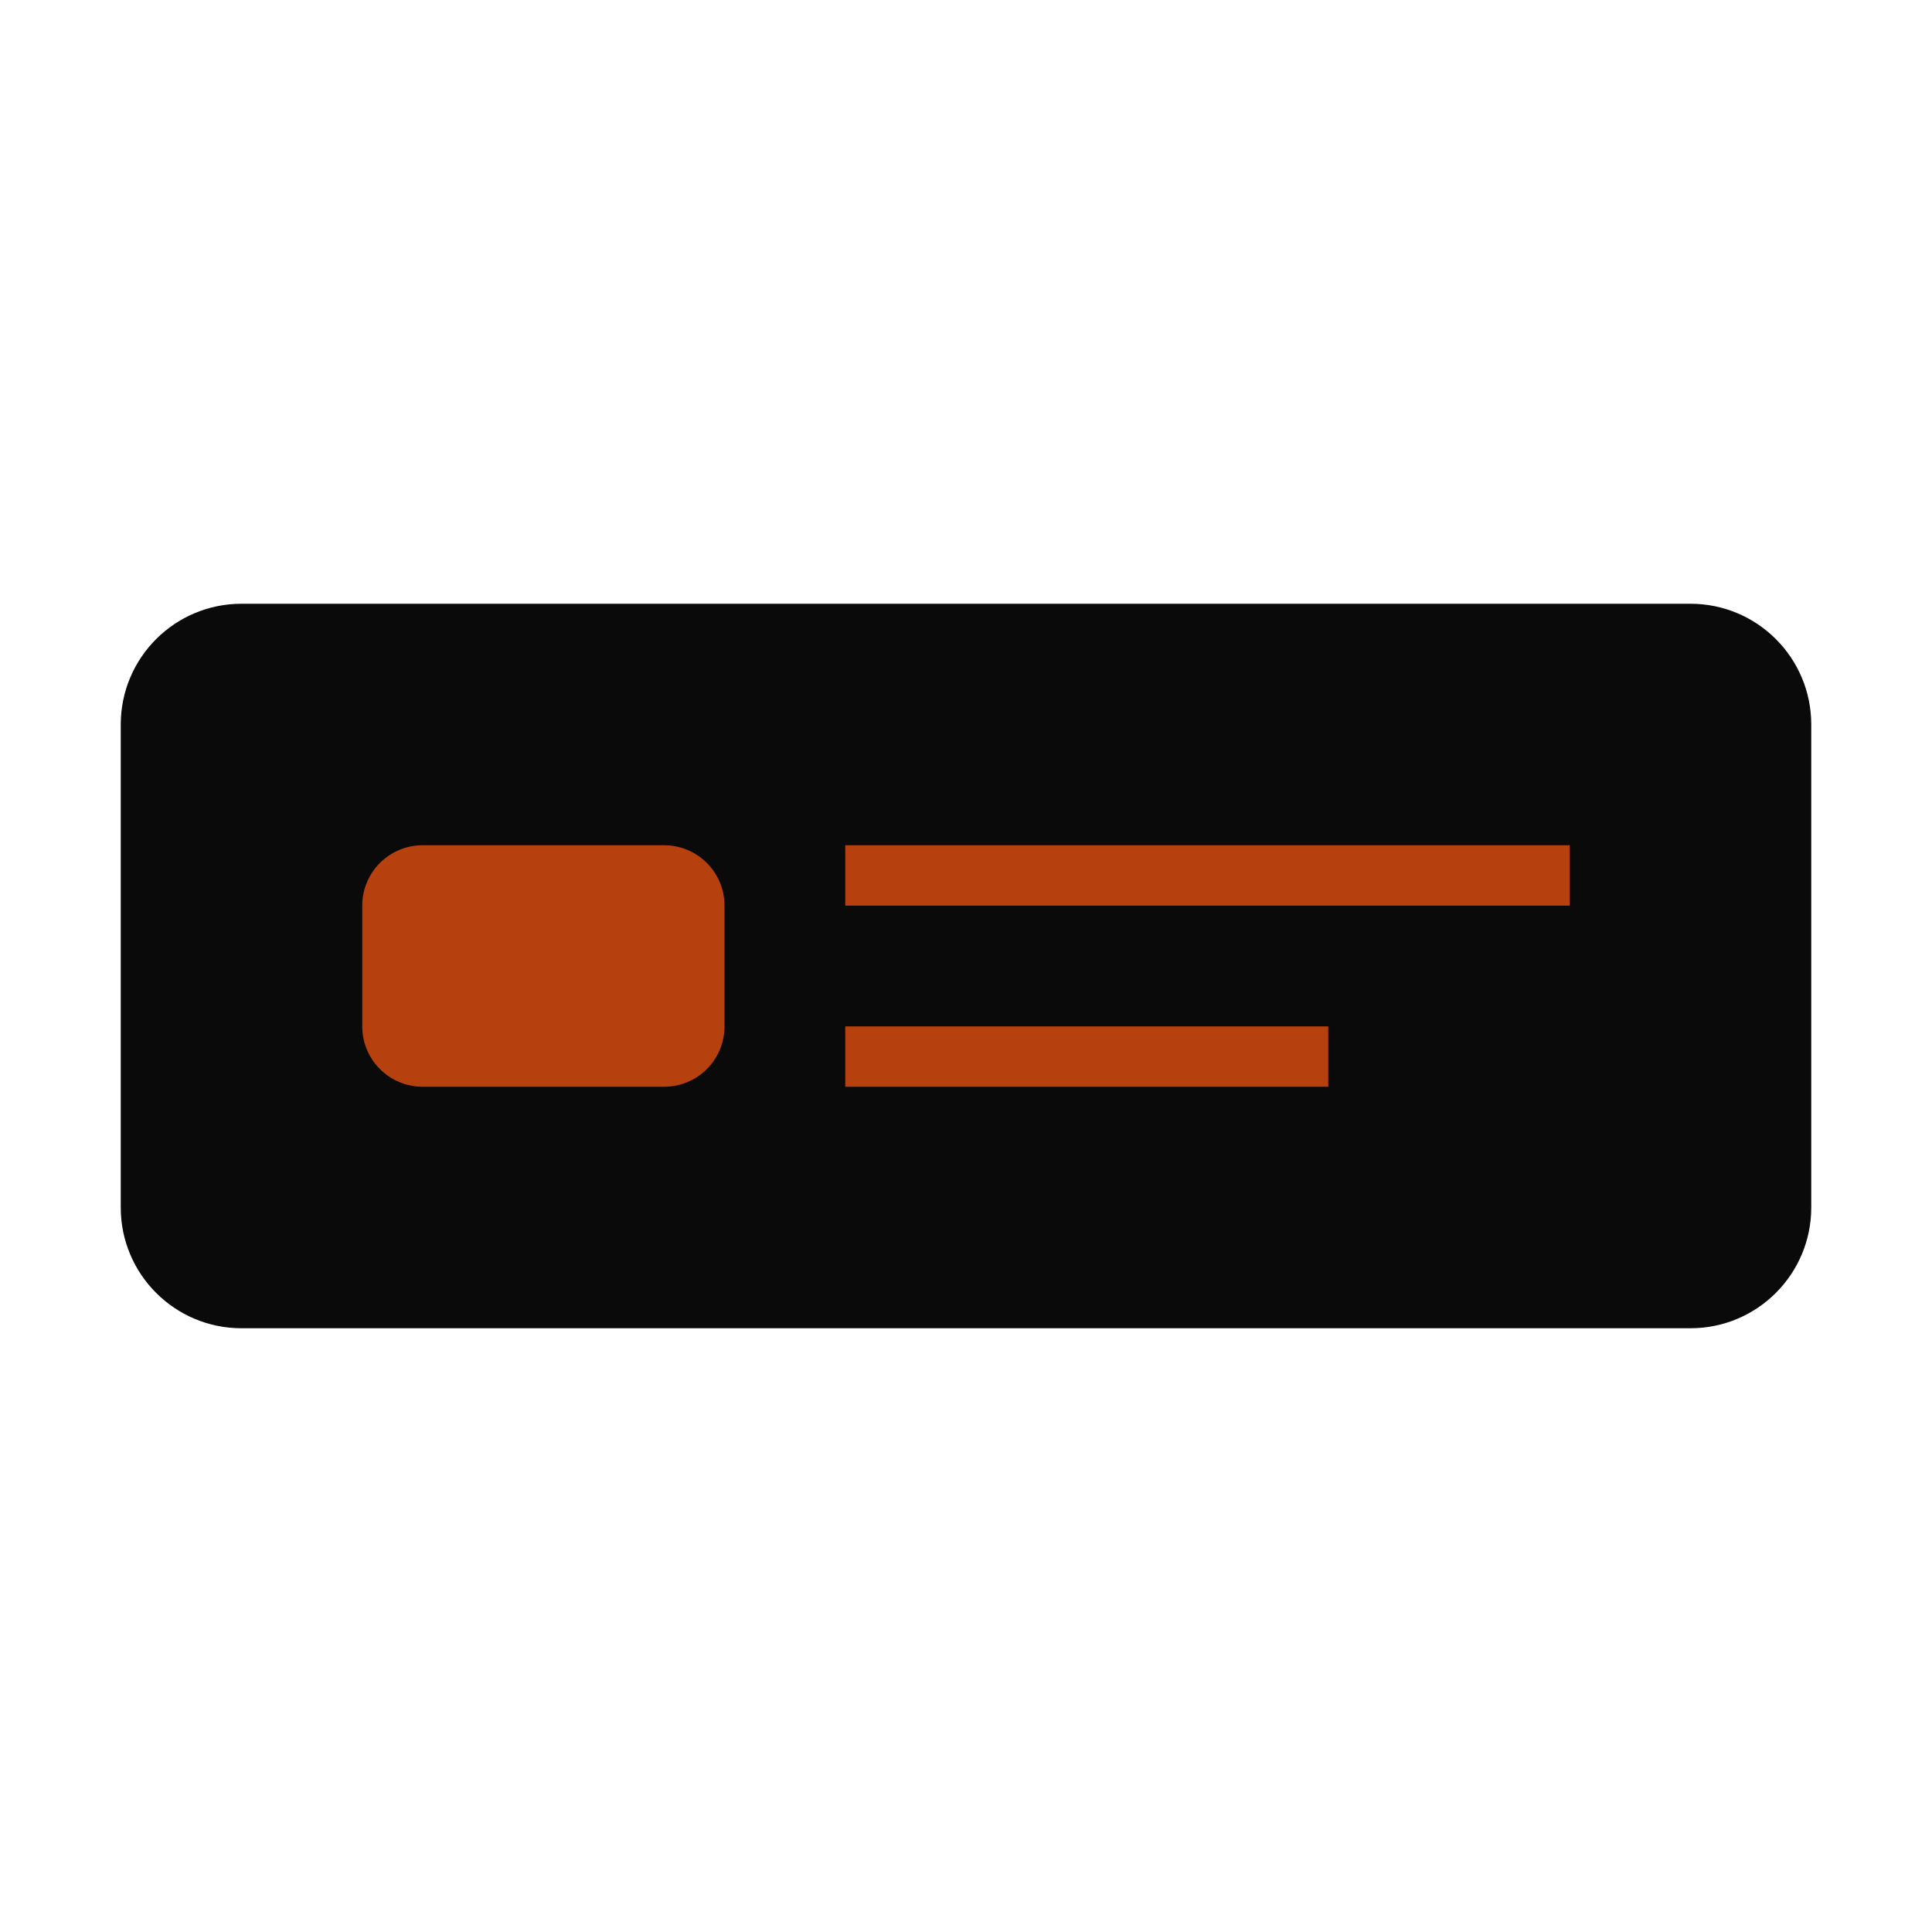
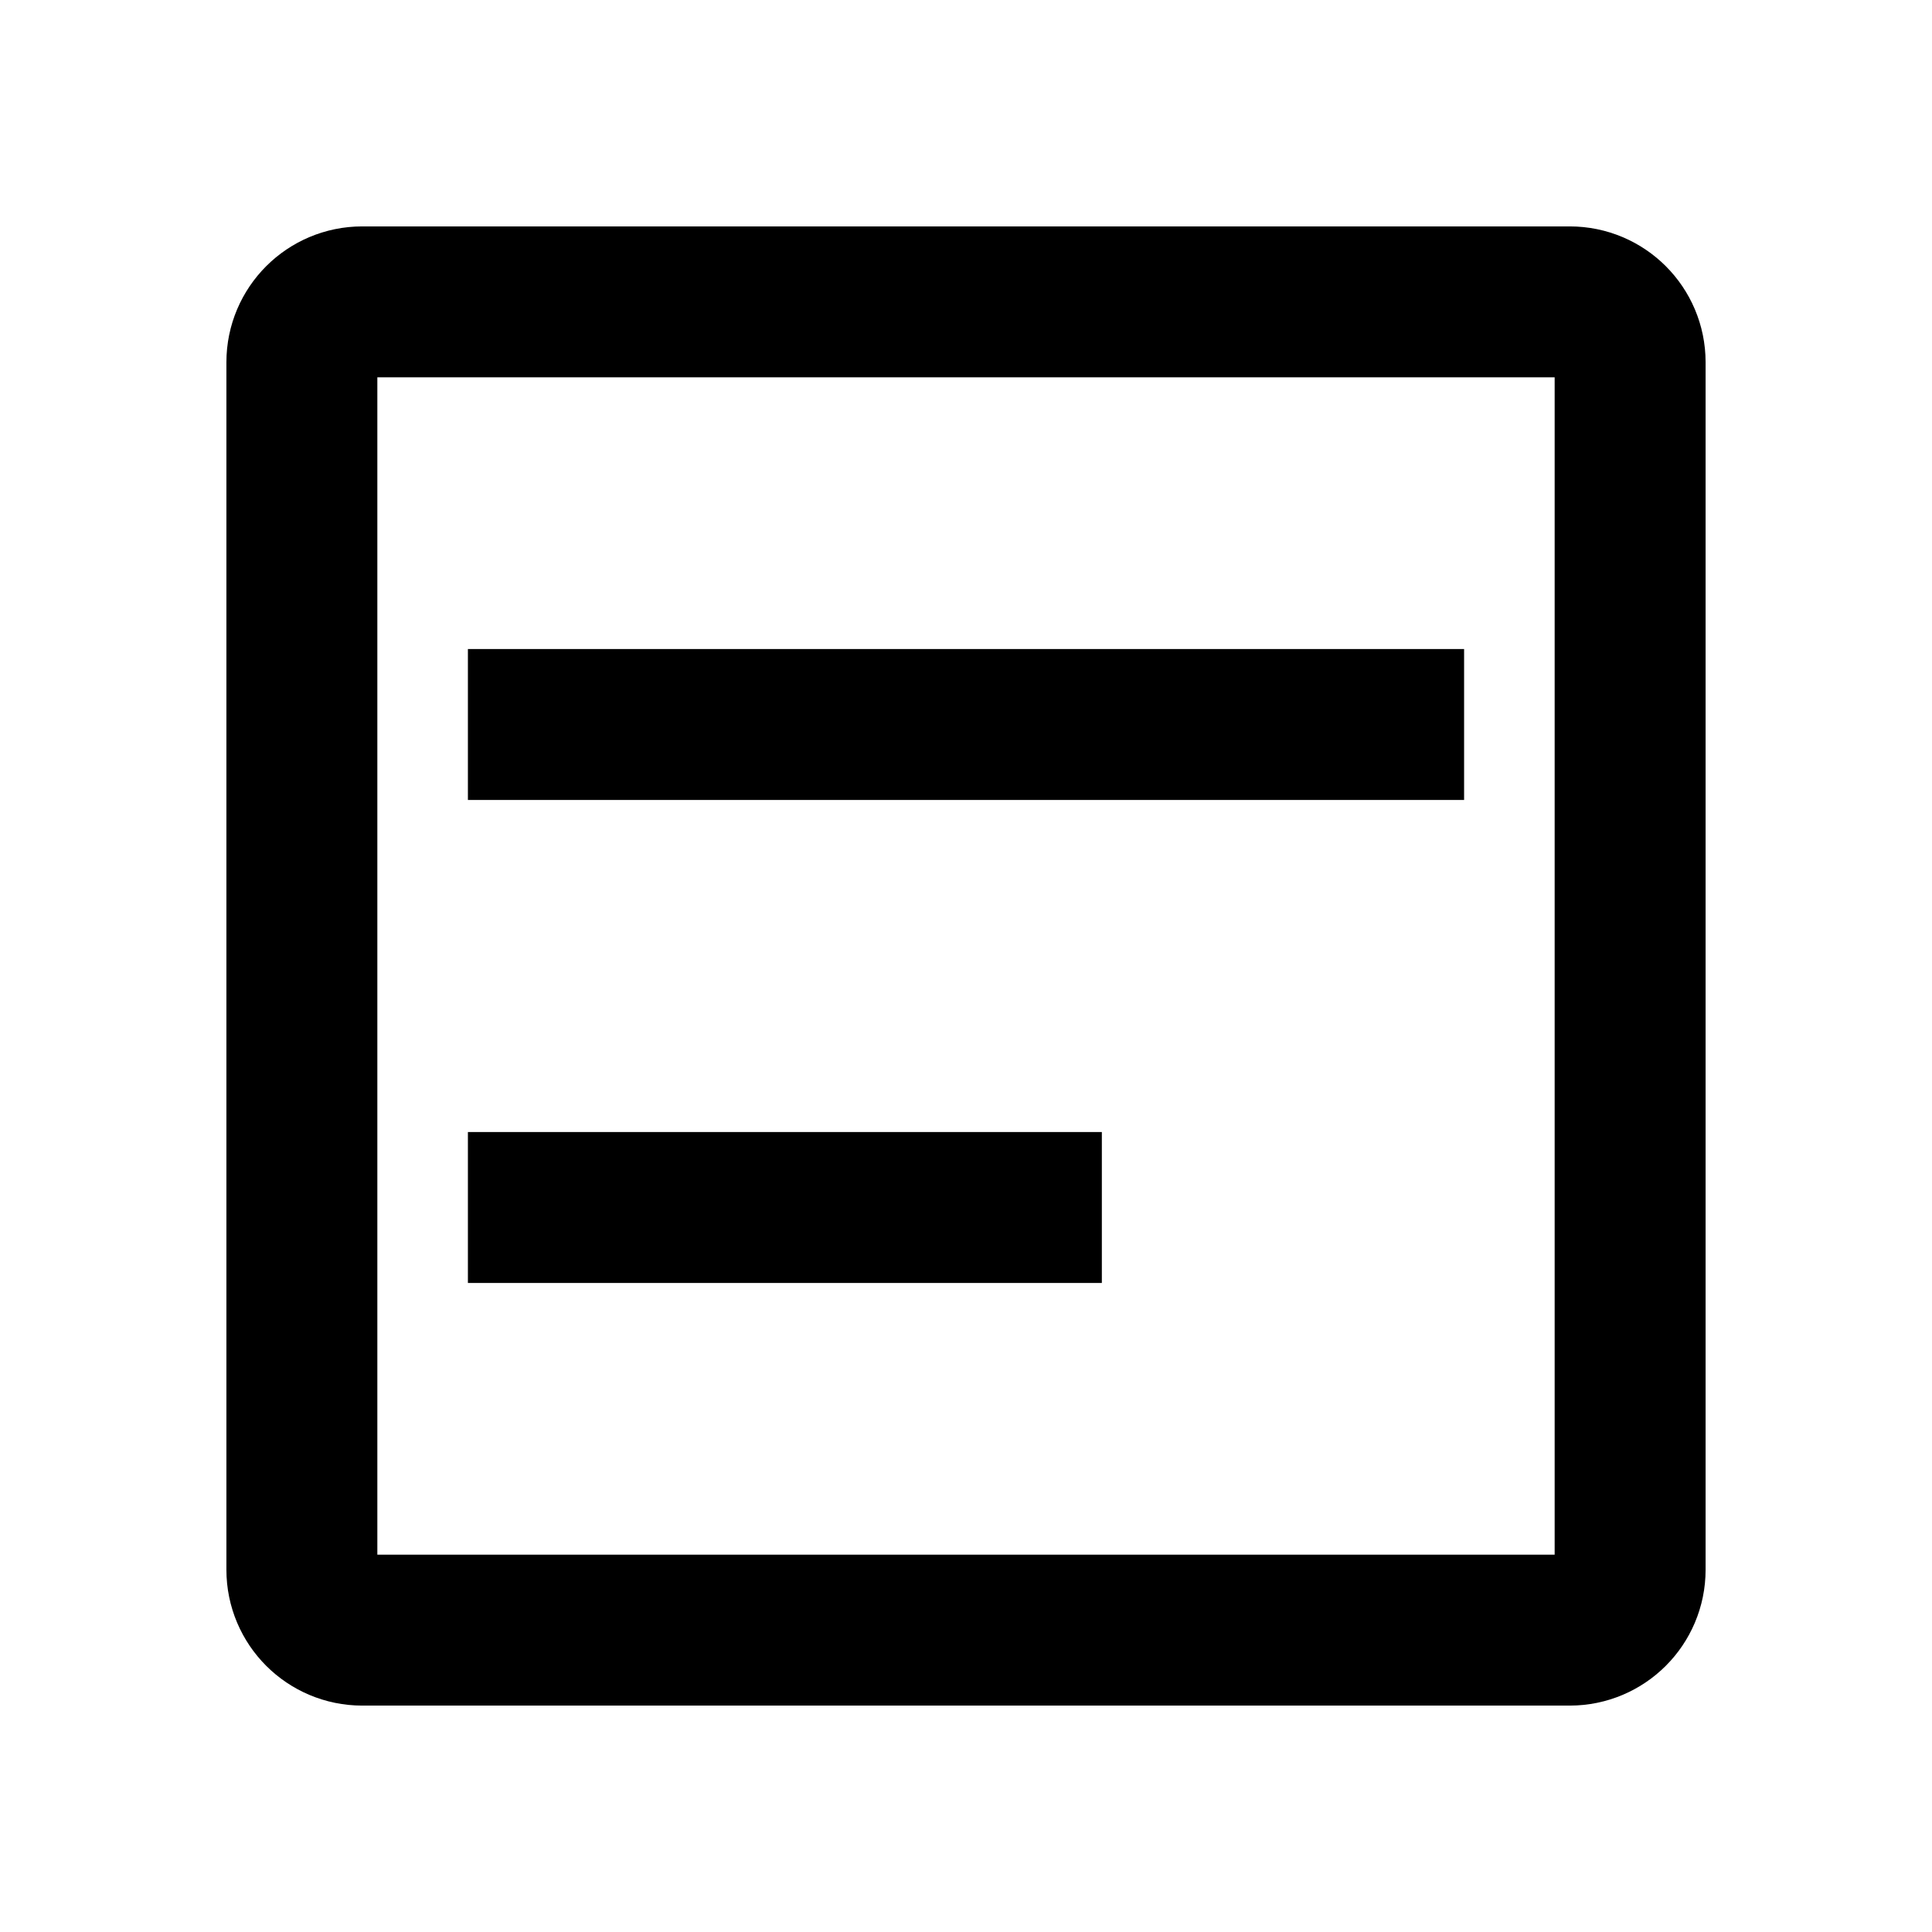
- <svg xmlns="http://www.w3.org/2000/svg" viewBox="0 0 32 32">
-   <style>
-     .bg { fill: #0a0a0a; }
-     .fg { fill: #b7410e; }
-     @media (prefers-color-scheme: dark) {
-       .bg { fill: #f5f5f5; }
-       .fg { fill: #e07b4d; }
-     }
-   </style>
-   <rect class="bg" x="2" y="10" width="28" height="12" rx="2" />
-   <rect class="fg" x="6" y="14" width="6" height="4" rx="1" />
-   <rect class="fg" x="14" y="14" width="12" height="1" />
-   <rect class="fg" x="14" y="17" width="8" height="1" />
+ <svg xmlns="http://www.w3.org/2000/svg" viewBox="0 0 32 32" fill="none" stroke="currentColor" stroke-width="2.5" stroke-linecap="square">
+   <rect x="5" y="5" width="22" height="22" rx="1" />
+   <line x1="9" y1="12" x2="23" y2="12" />
+   <line x1="9" y1="20" x2="17" y2="20" />
</svg>
